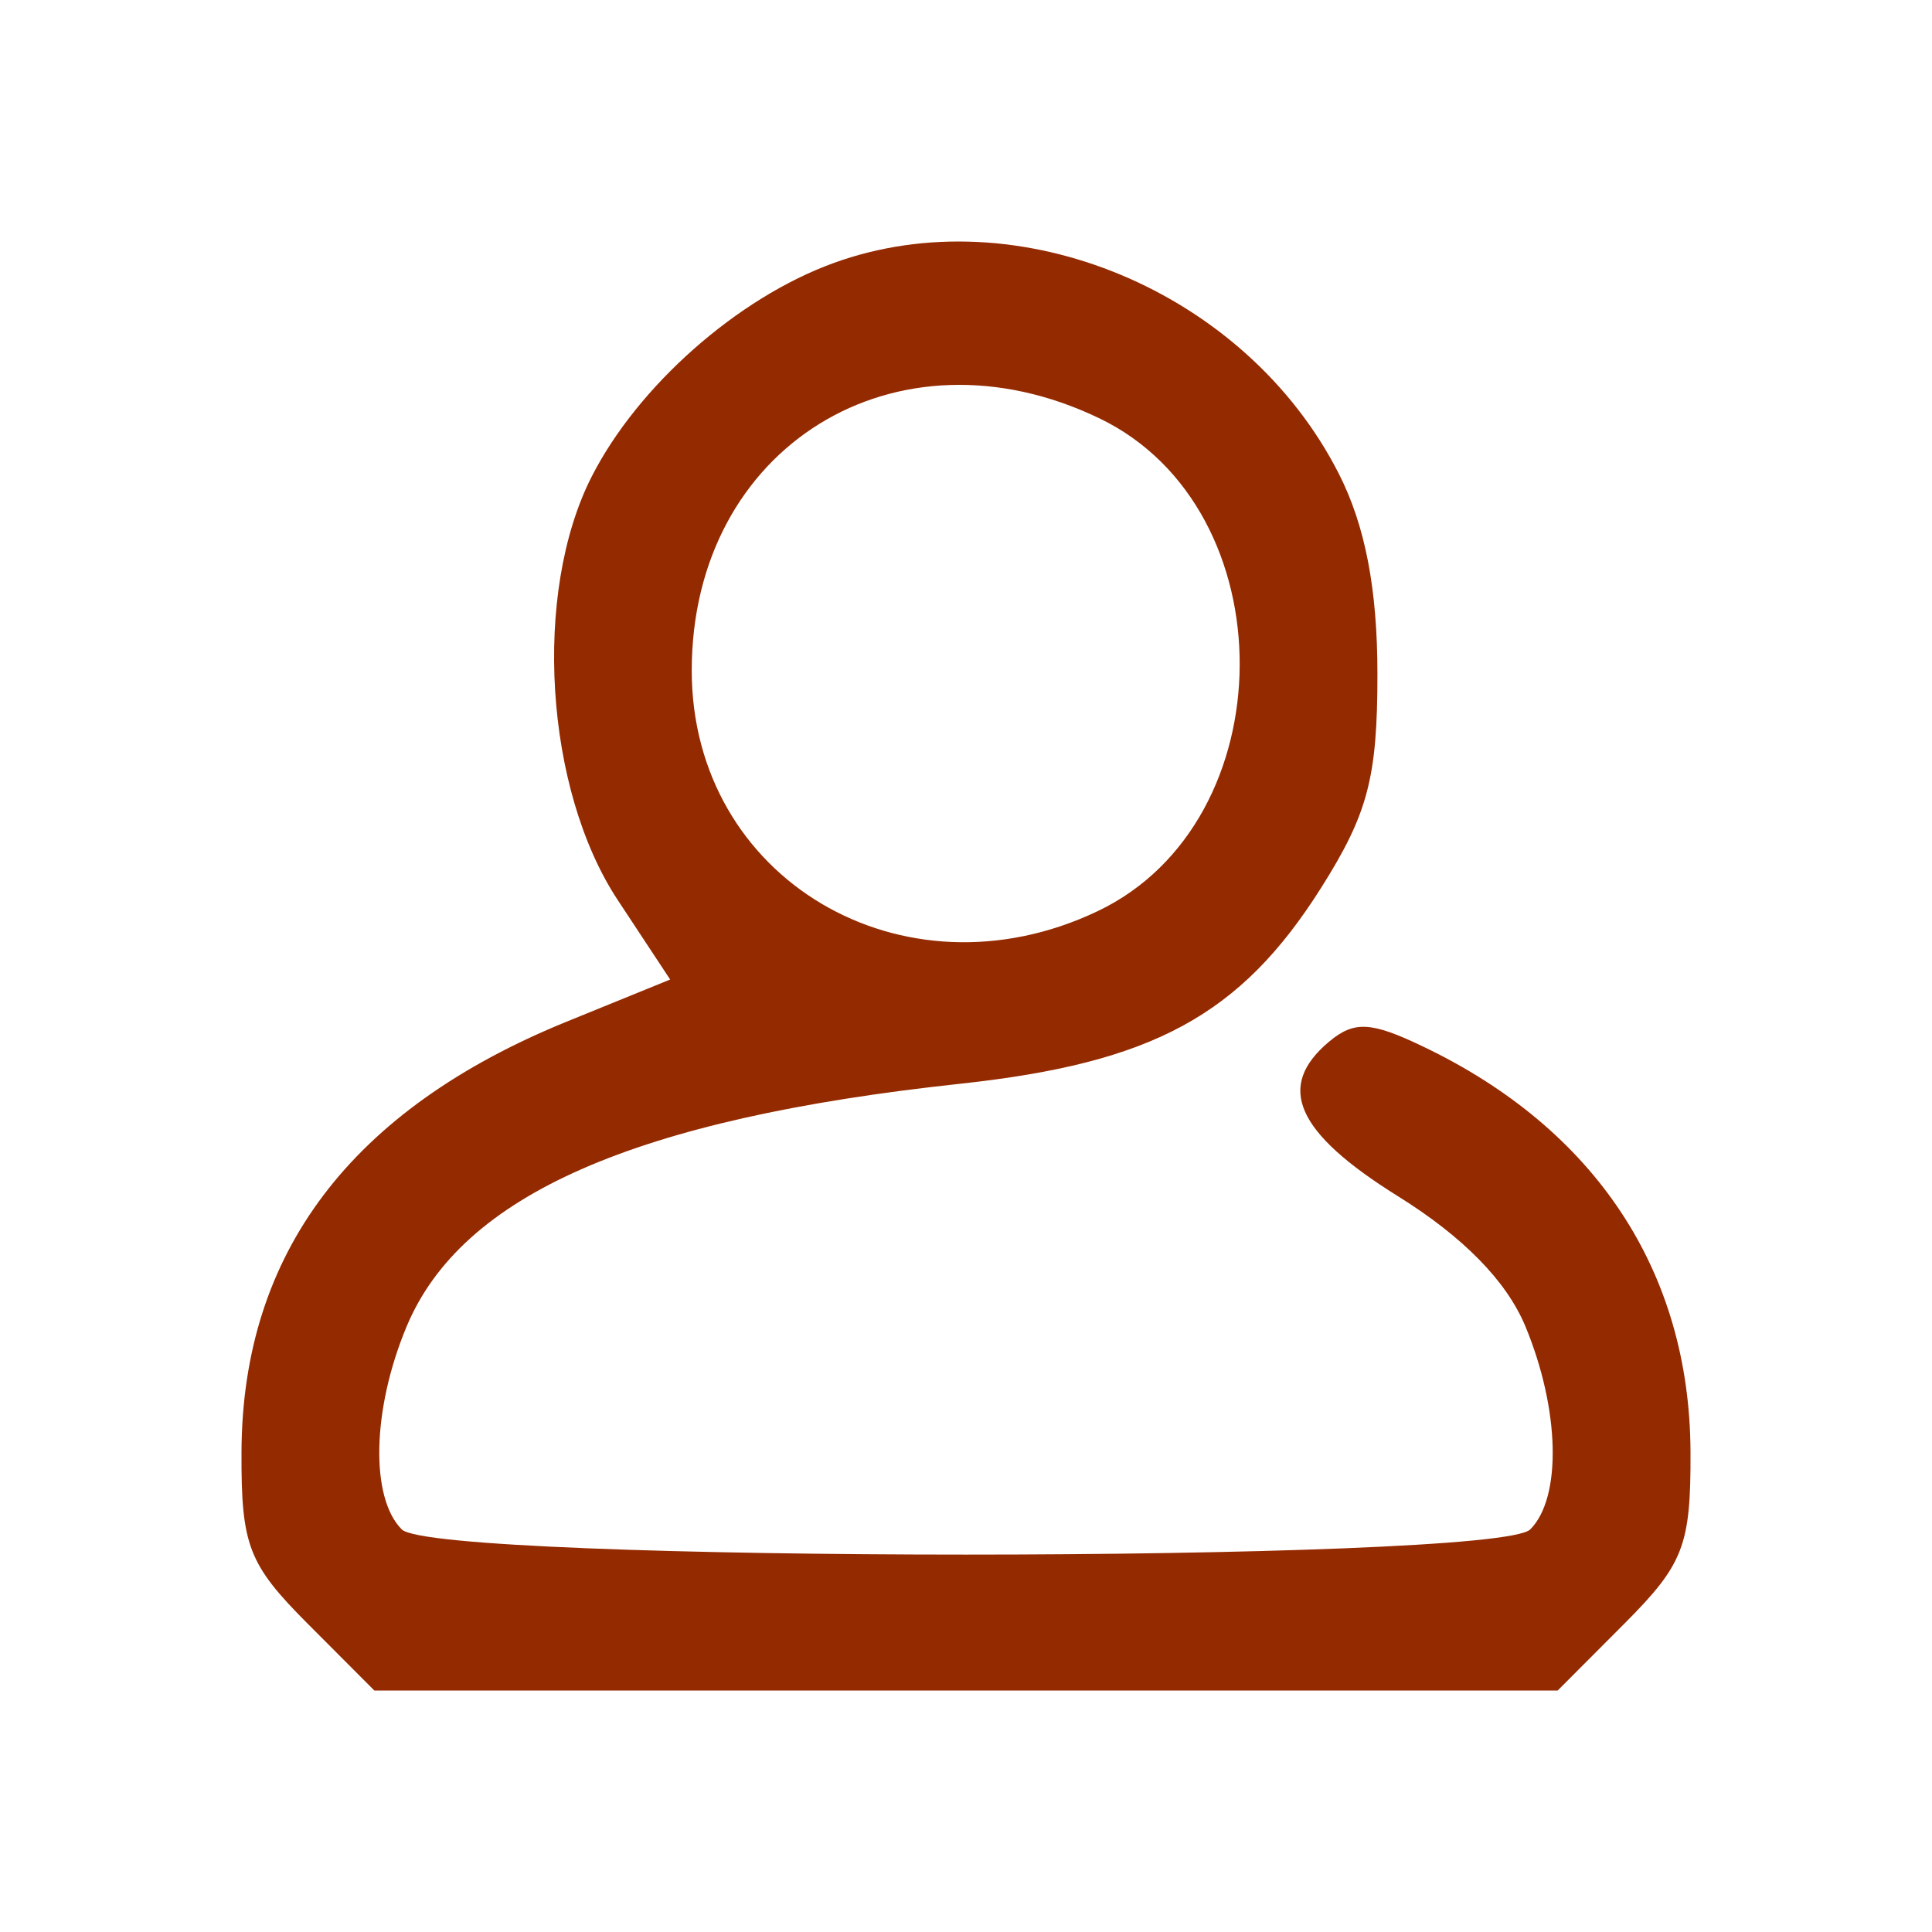
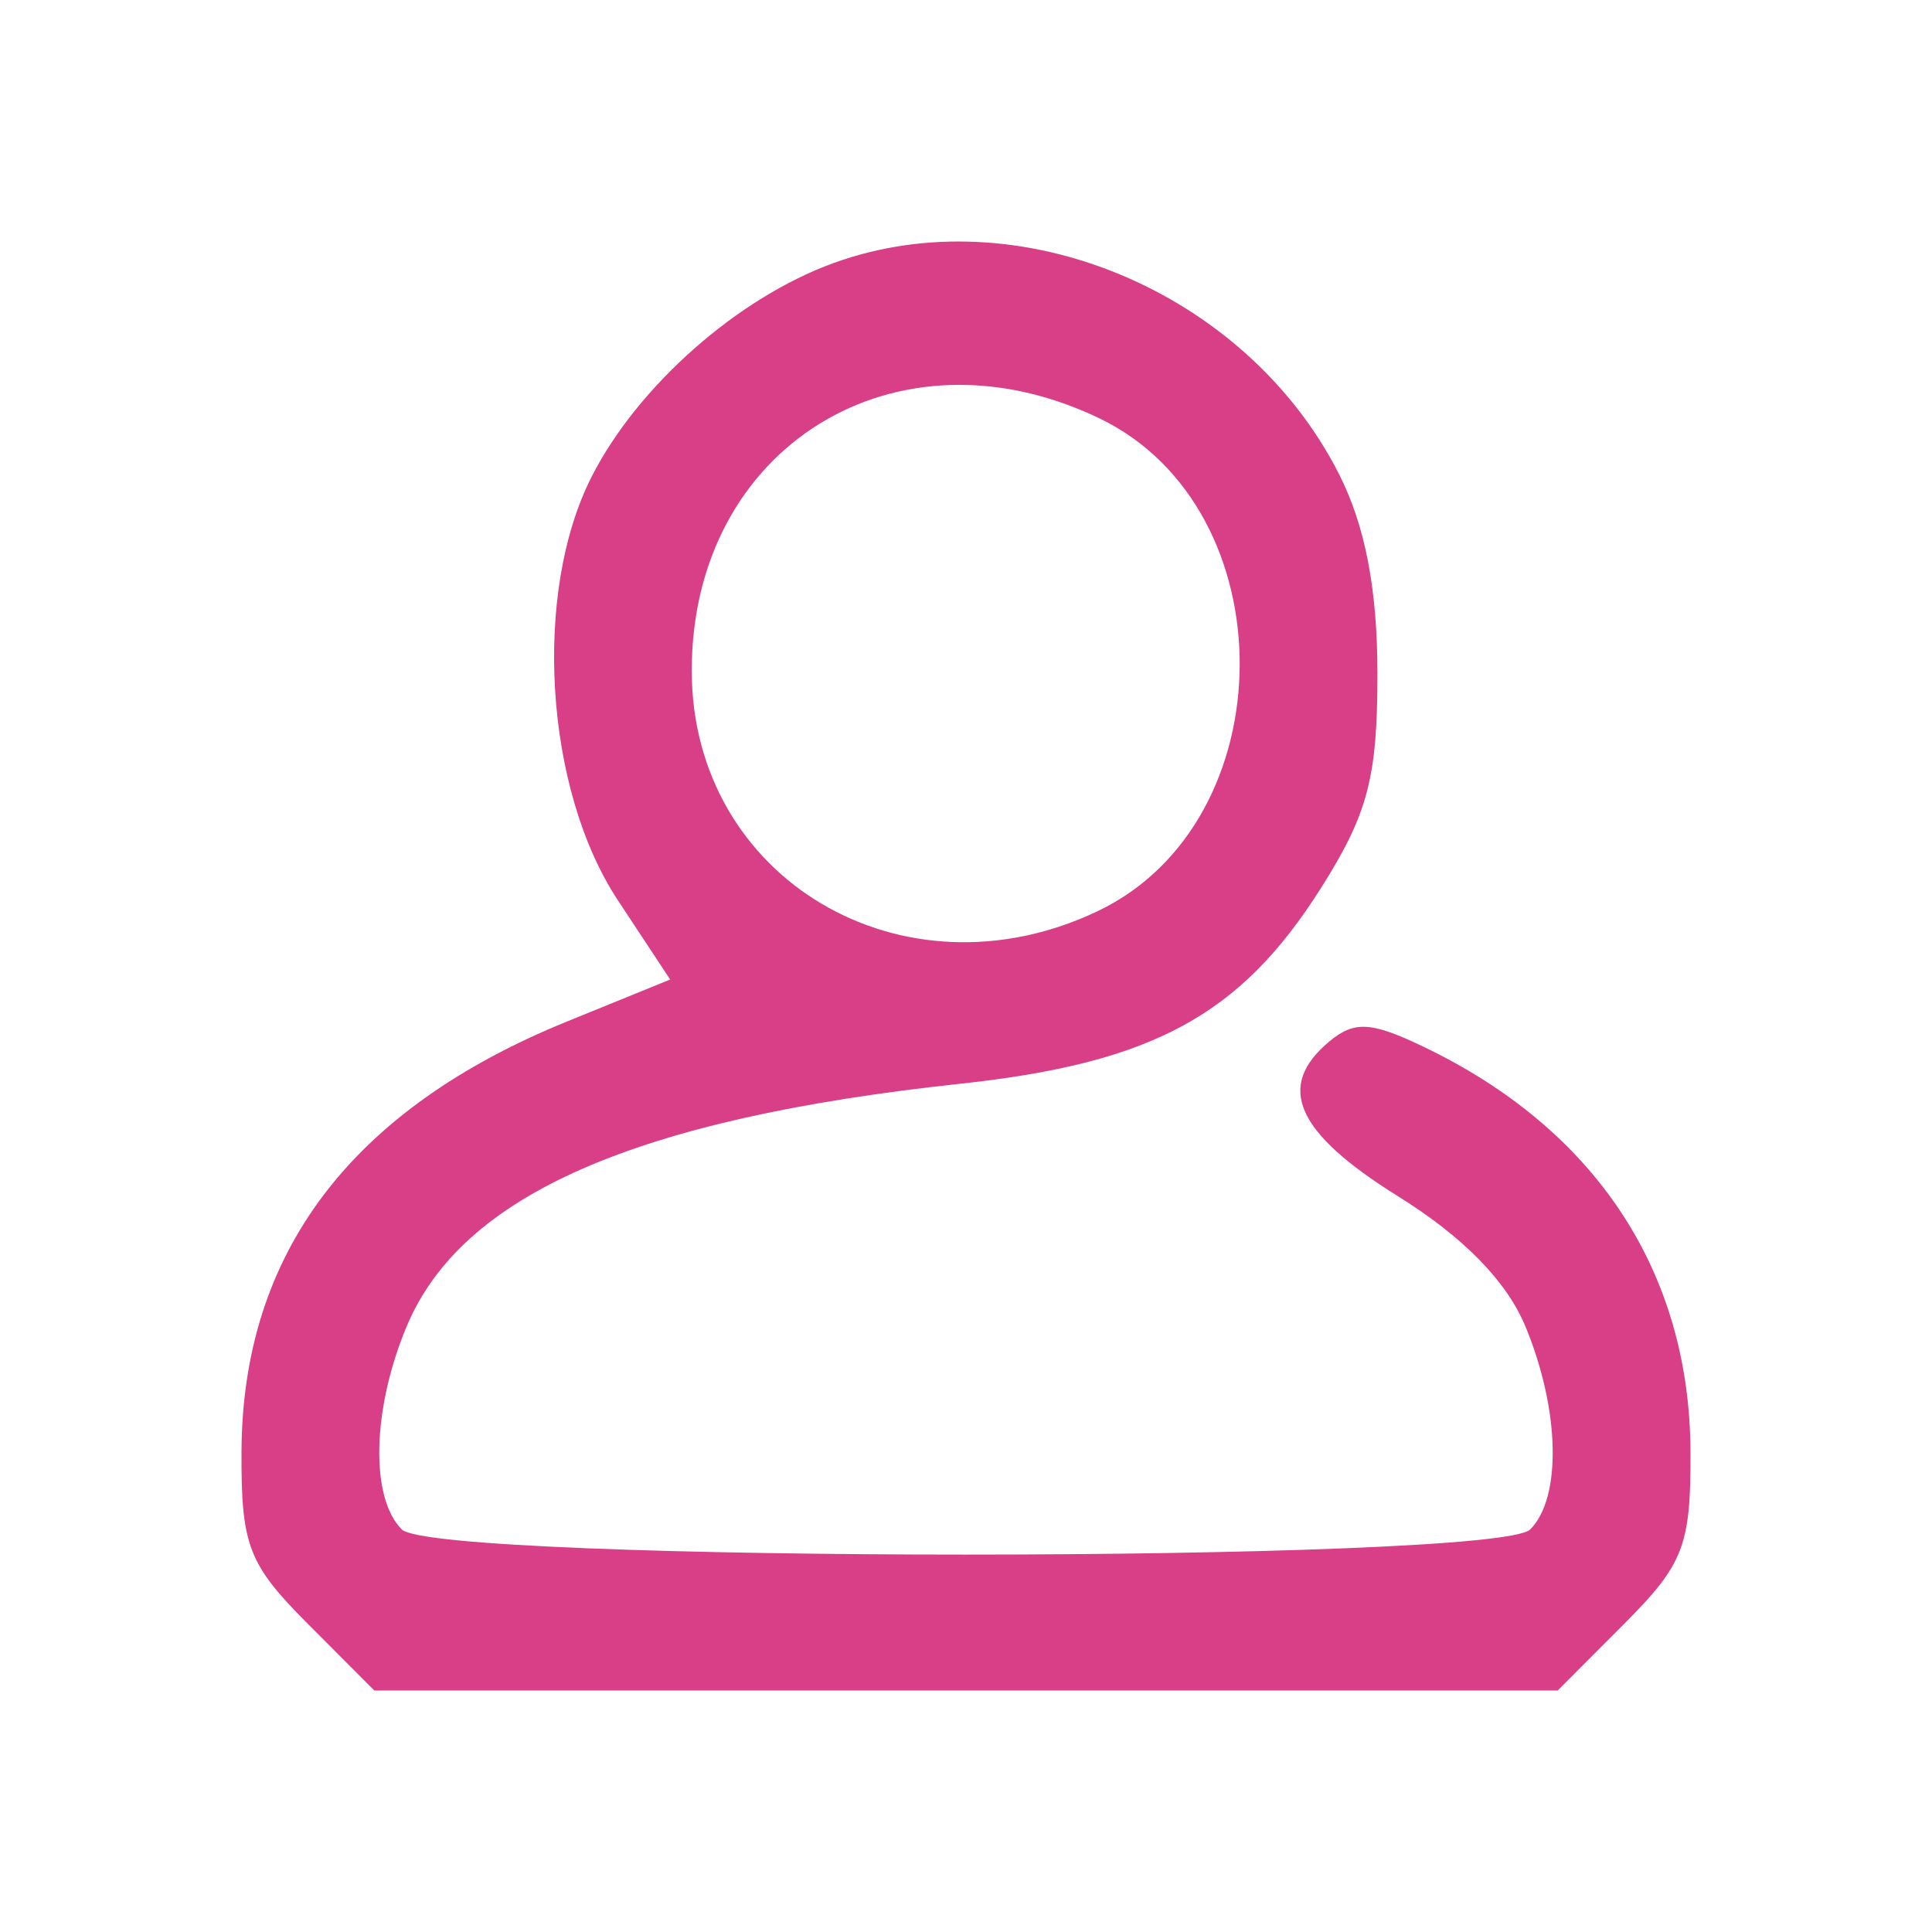
<svg xmlns="http://www.w3.org/2000/svg" width="32" height="32" viewBox="0 0 24 24" fill="none">
-   <path fill-rule="evenodd" clip-rule="evenodd" d="M10.354 3.268C9.161 3.701 7.923 4.795 7.35 5.921C6.615 7.364 6.766 9.805 7.674 11.181L8.325 12.168L7.04 12.691C4.36 13.782 3.01 15.567 3 18.035C2.995 19.198 3.085 19.431 3.822 20.17L4.65 21H12H19.35L20.178 20.17C20.915 19.431 21.005 19.198 21 18.035C20.991 15.796 19.822 14.025 17.677 13C17.033 12.691 16.823 12.68 16.514 12.937C15.843 13.496 16.097 14.069 17.366 14.86C18.177 15.365 18.714 15.913 18.948 16.474C19.377 17.506 19.404 18.603 19.009 18.999C18.593 19.416 5.407 19.416 4.991 18.999C4.597 18.604 4.622 17.507 5.05 16.481C5.732 14.845 7.887 13.898 11.925 13.463C14.319 13.205 15.409 12.614 16.41 11.031C16.992 10.11 17.111 9.661 17.111 8.375C17.111 7.316 16.959 6.529 16.631 5.884C15.476 3.614 12.646 2.434 10.354 3.268ZM13.66 5.198C15.992 6.323 15.976 10.205 13.635 11.319C11.215 12.471 8.593 10.917 8.593 8.33C8.593 5.551 11.133 3.98 13.66 5.198Z" fill="#942a00" />
+   <path fill-rule="evenodd" clip-rule="evenodd" d="M10.354 3.268C9.161 3.701 7.923 4.795 7.35 5.921C6.615 7.364 6.766 9.805 7.674 11.181L8.325 12.168L7.04 12.691C4.36 13.782 3.01 15.567 3 18.035C2.995 19.198 3.085 19.431 3.822 20.17L4.65 21H12H19.35L20.178 20.17C20.915 19.431 21.005 19.198 21 18.035C20.991 15.796 19.822 14.025 17.677 13C17.033 12.691 16.823 12.68 16.514 12.937C15.843 13.496 16.097 14.069 17.366 14.86C18.177 15.365 18.714 15.913 18.948 16.474C19.377 17.506 19.404 18.603 19.009 18.999C18.593 19.416 5.407 19.416 4.991 18.999C4.597 18.604 4.622 17.507 5.05 16.481C5.732 14.845 7.887 13.898 11.925 13.463C14.319 13.205 15.409 12.614 16.41 11.031C16.992 10.11 17.111 9.661 17.111 8.375C17.111 7.316 16.959 6.529 16.631 5.884C15.476 3.614 12.646 2.434 10.354 3.268ZM13.66 5.198C15.992 6.323 15.976 10.205 13.635 11.319C11.215 12.471 8.593 10.917 8.593 8.33C8.593 5.551 11.133 3.98 13.66 5.198Z" fill="#D83F87" />
</svg>
